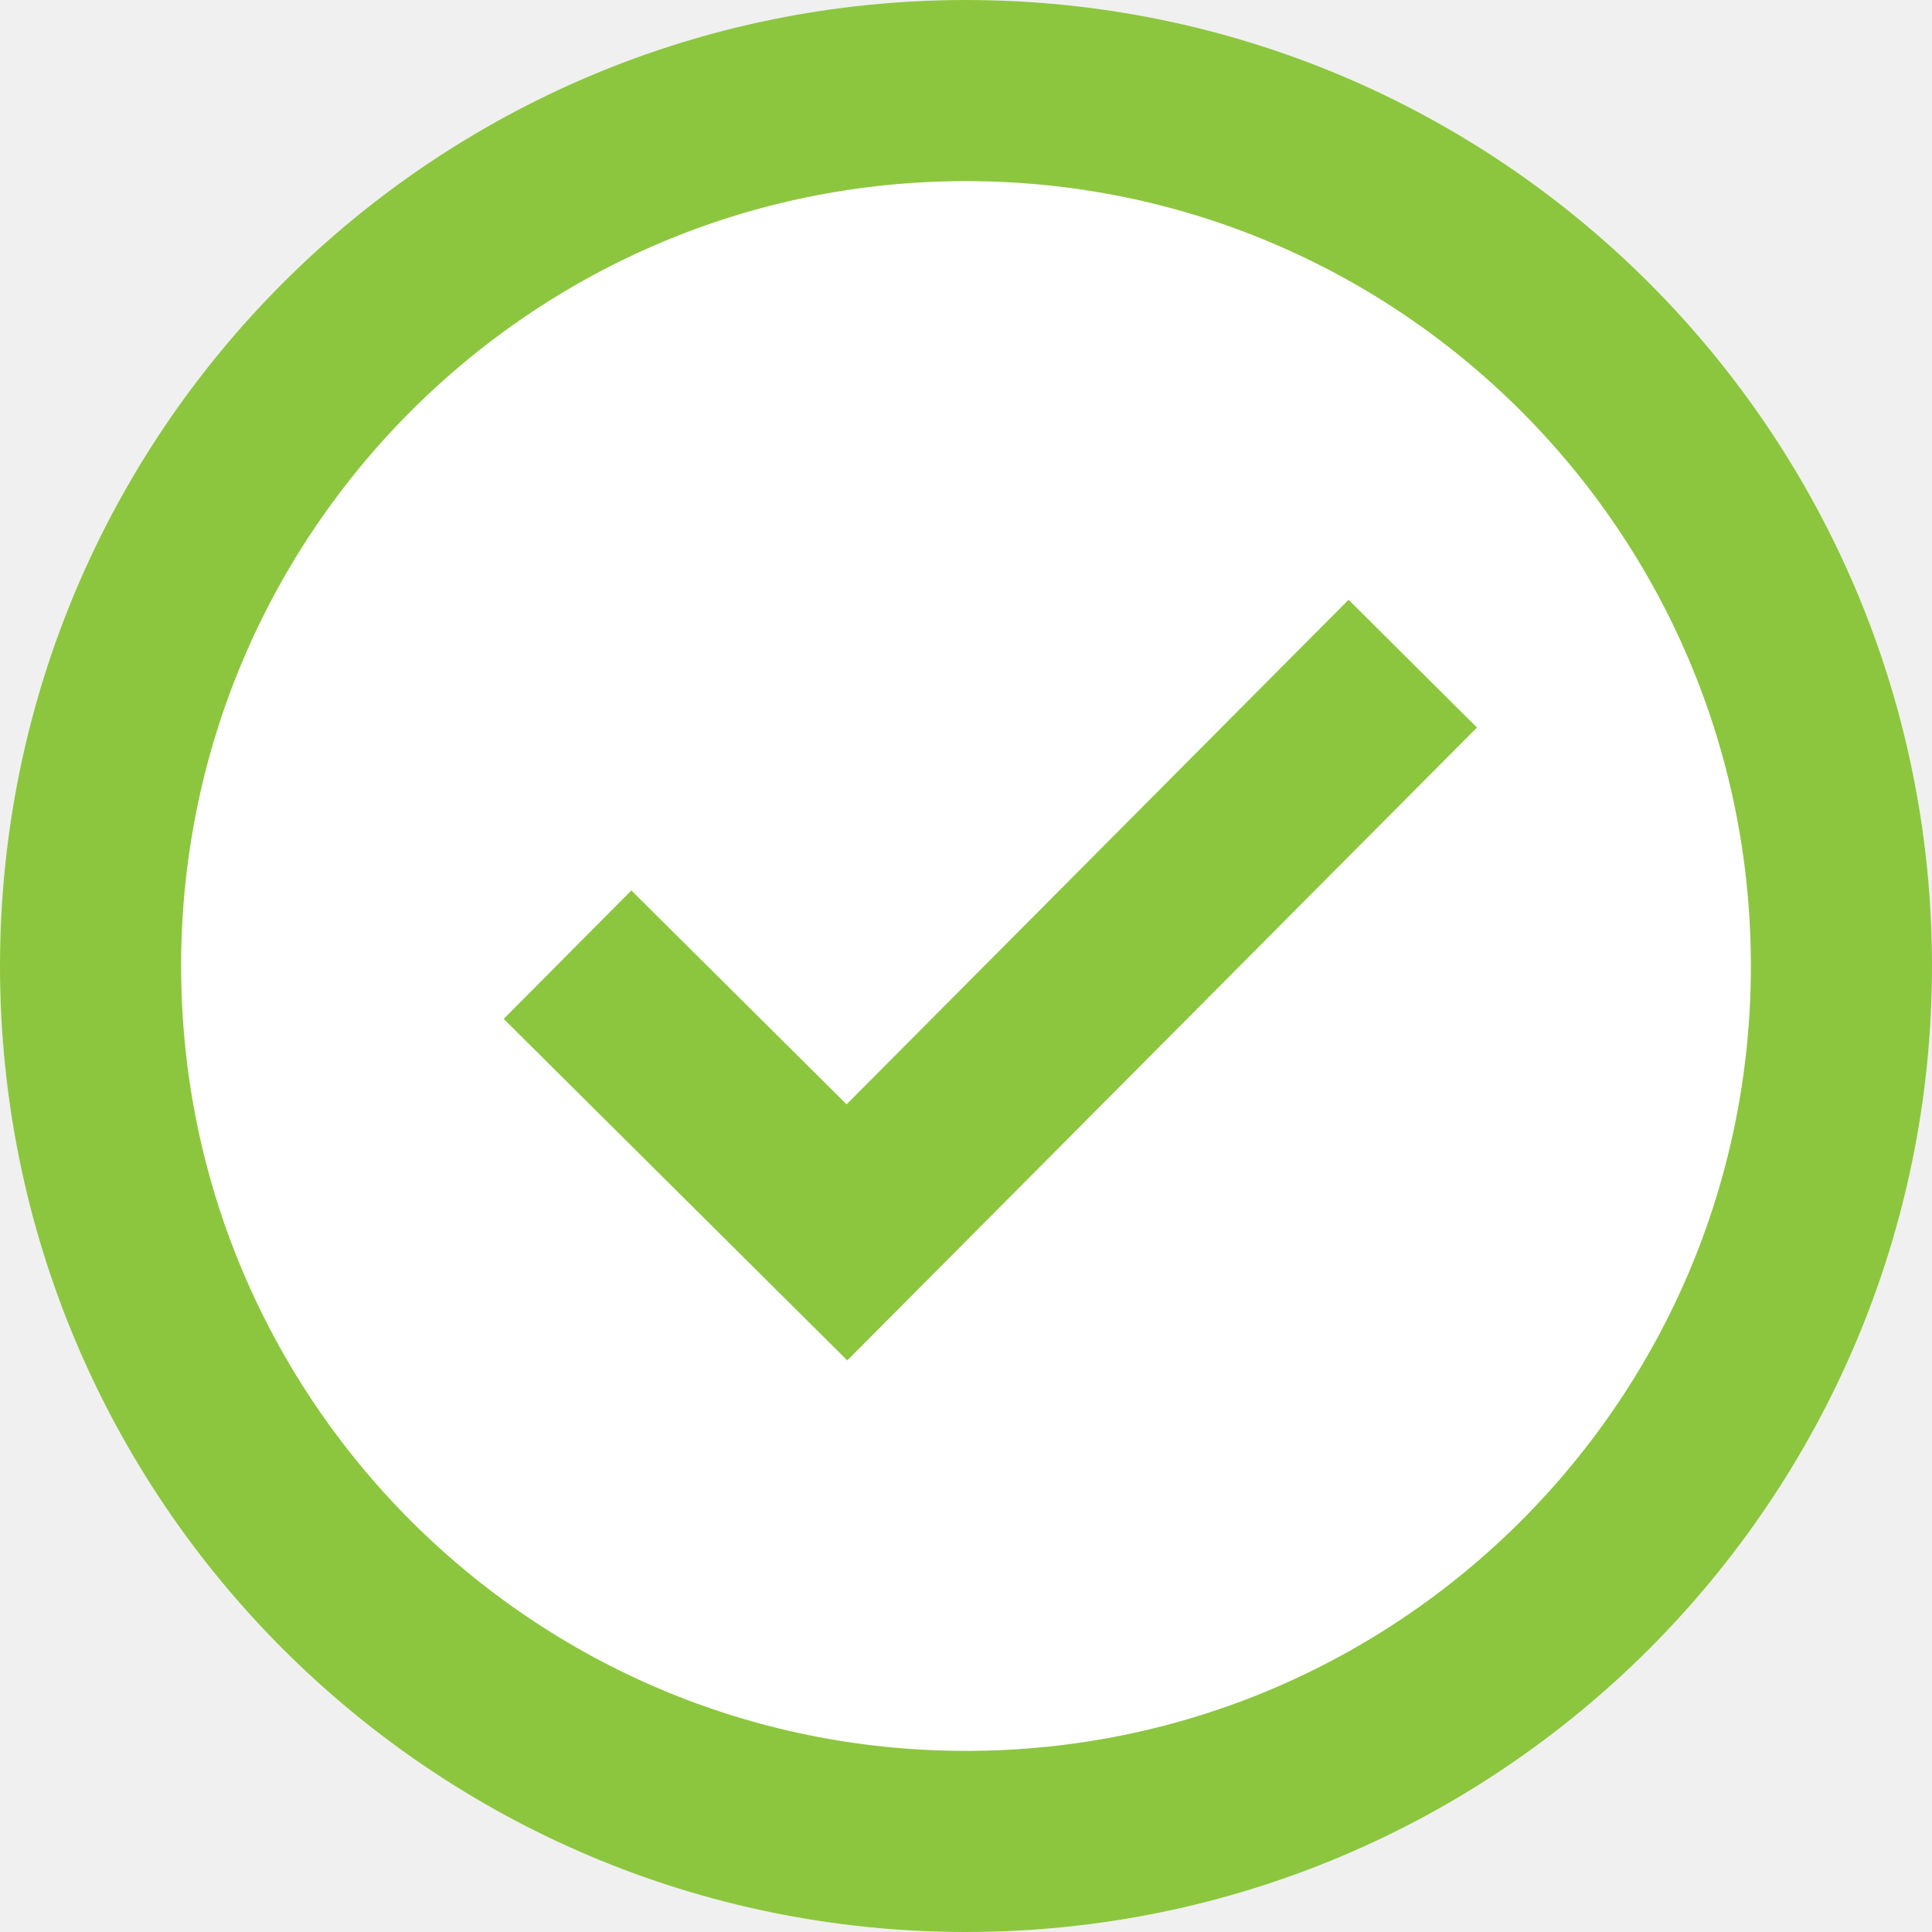
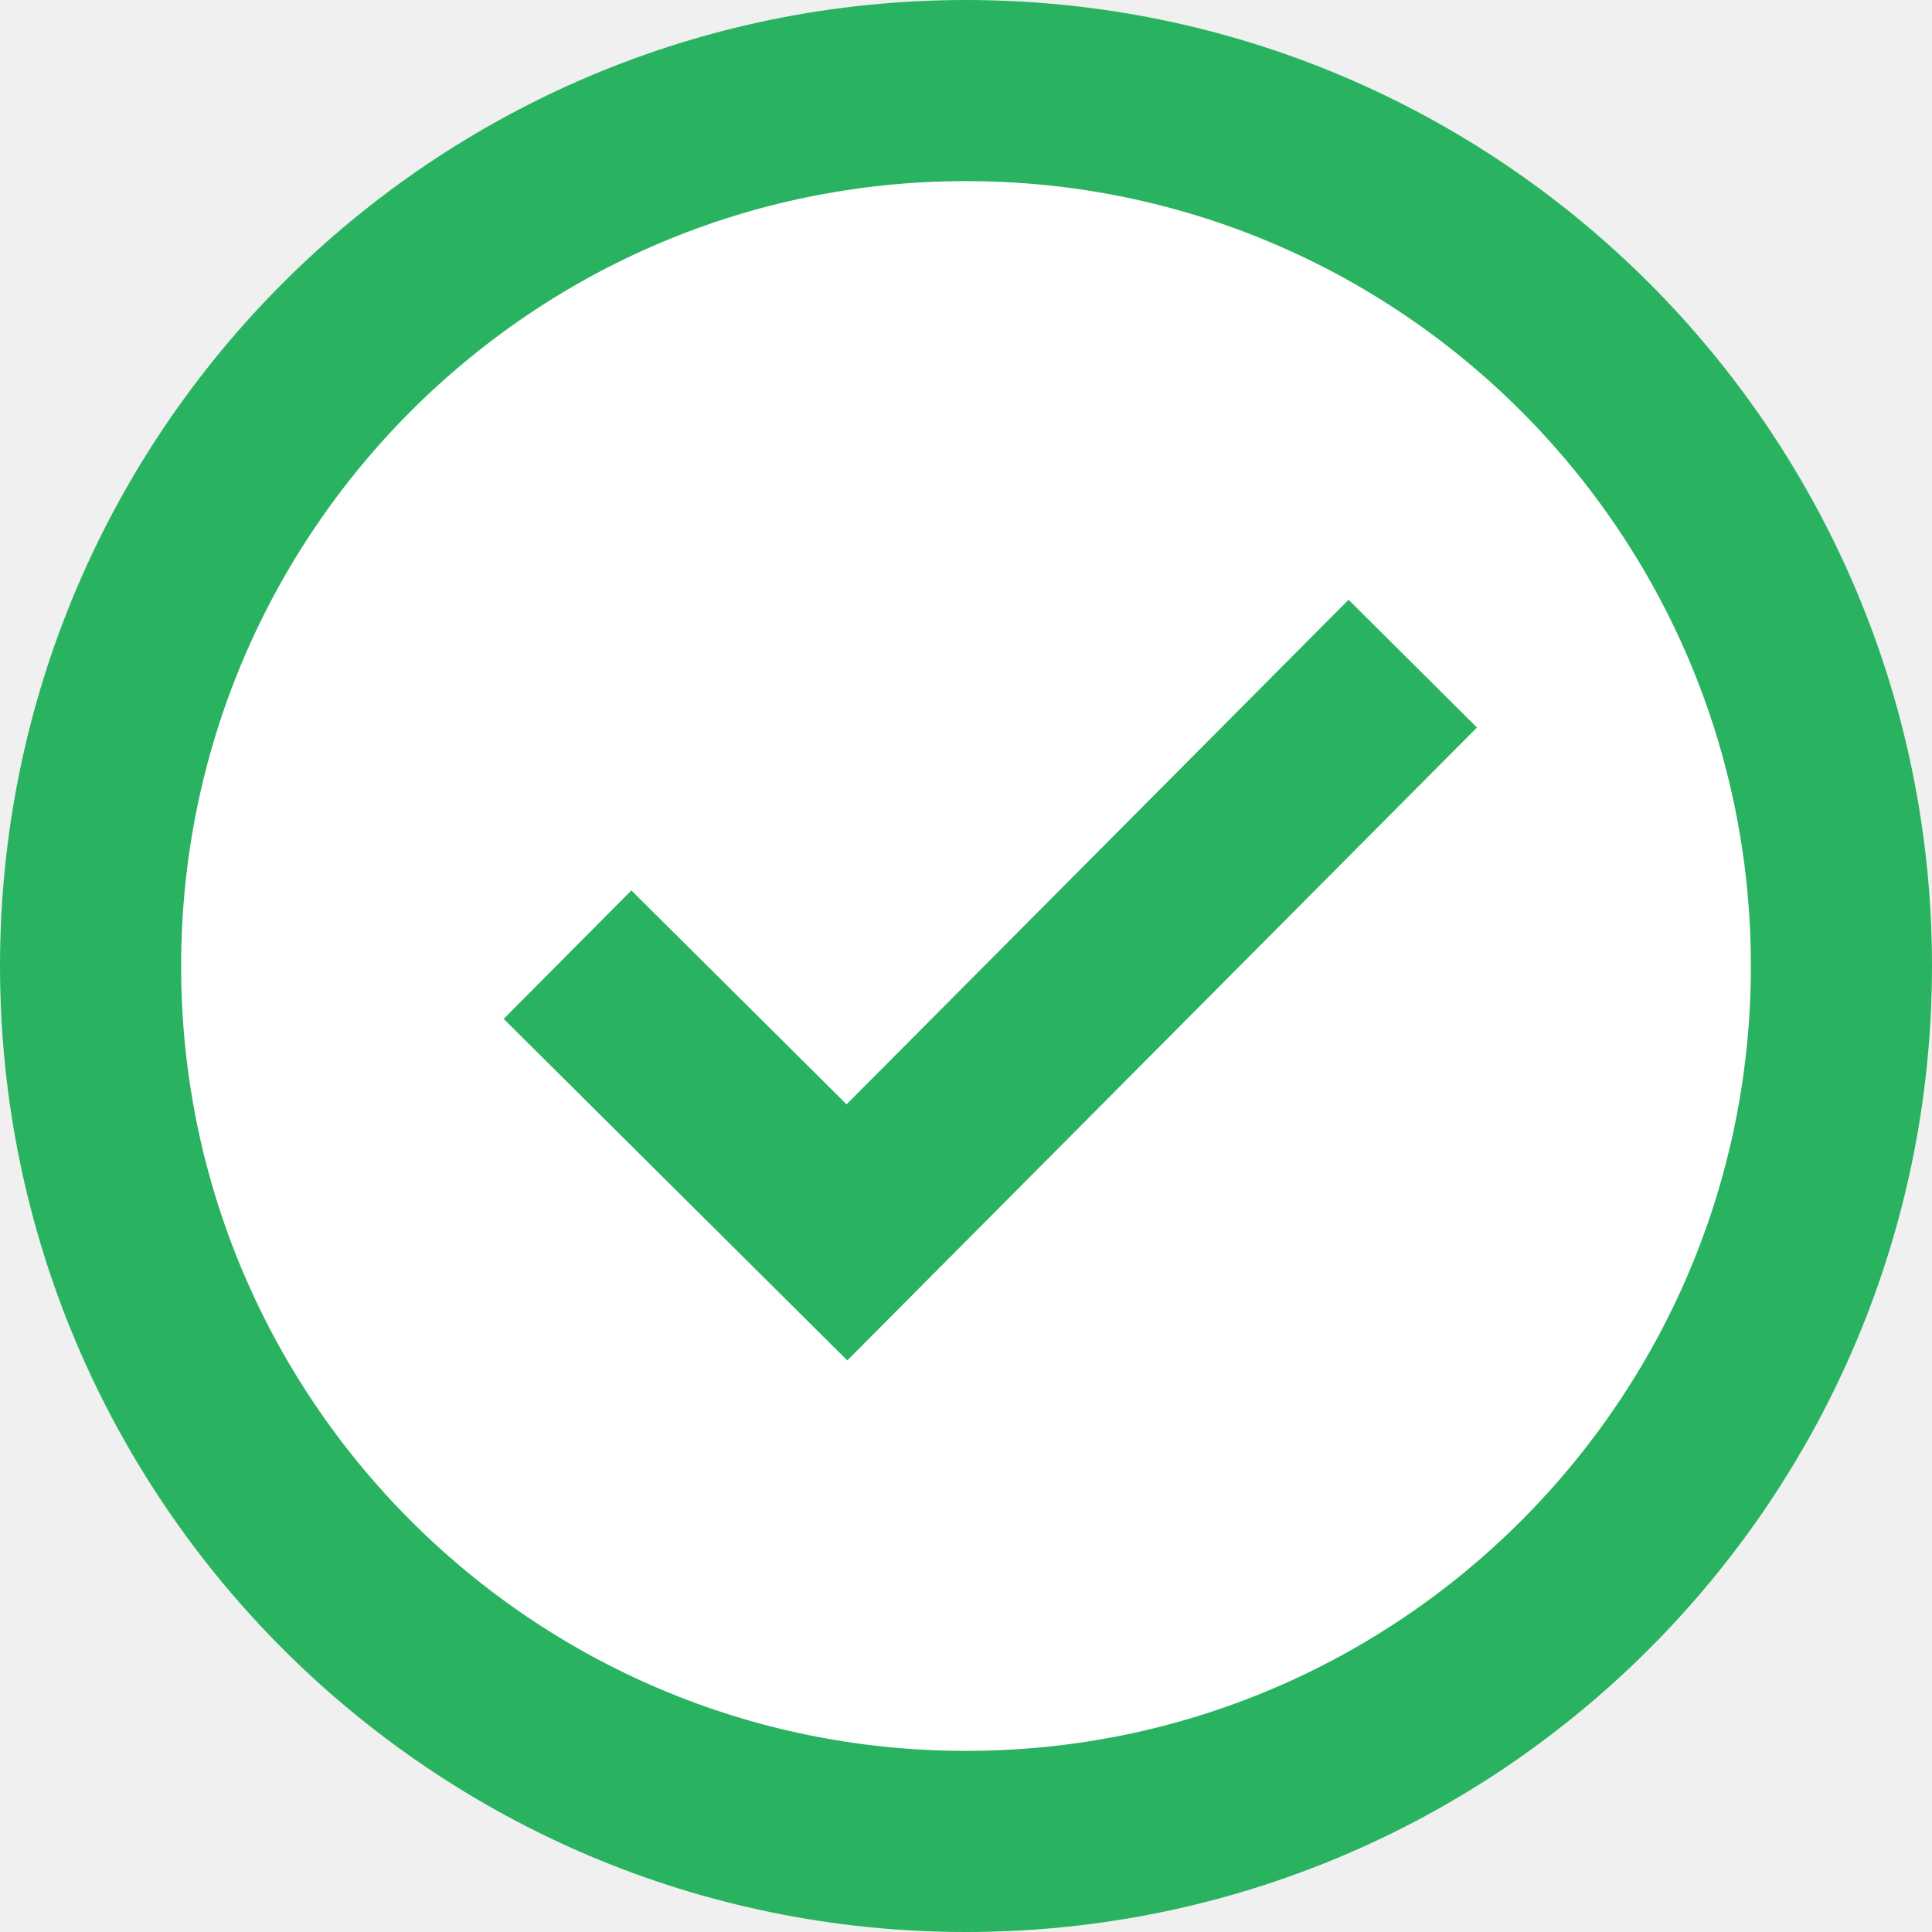
<svg xmlns="http://www.w3.org/2000/svg" width="16" height="16" viewBox="0 0 16 16">
  <g id="Groupe_31" data-name="Groupe 31" transform="translate(-1869 -230)">
-     <g id="Ellipse_24" data-name="Ellipse 24" transform="translate(1869 230)" fill="#fff" stroke="#8cc63f" stroke-width="1.5">
+     <g id="Ellipse_24" data-name="Ellipse 24" transform="translate(1869 230)" fill="#fff" stroke="#29B361" stroke-width="1.5">
      <circle cx="8" cy="8" r="8" stroke="none" />
      <circle cx="8" cy="8" r="7.25" fill="none" />
    </g>
-     <path id="Tracé_29" data-name="Tracé 29" d="M1315.66,160.186l2.314,2.3,4.686-4.71" transform="translate(558.04 77.72)" fill="none" stroke="#8cc63f" stroke-width="1.5" />
+     <path id="Tracé_29" data-name="Tracé 29" d="M1315.66,160.186l2.314,2.3,4.686-4.71" transform="translate(558.04 77.72)" fill="none" stroke="#29B361" stroke-width="1.5" />
  </g>
</svg>
